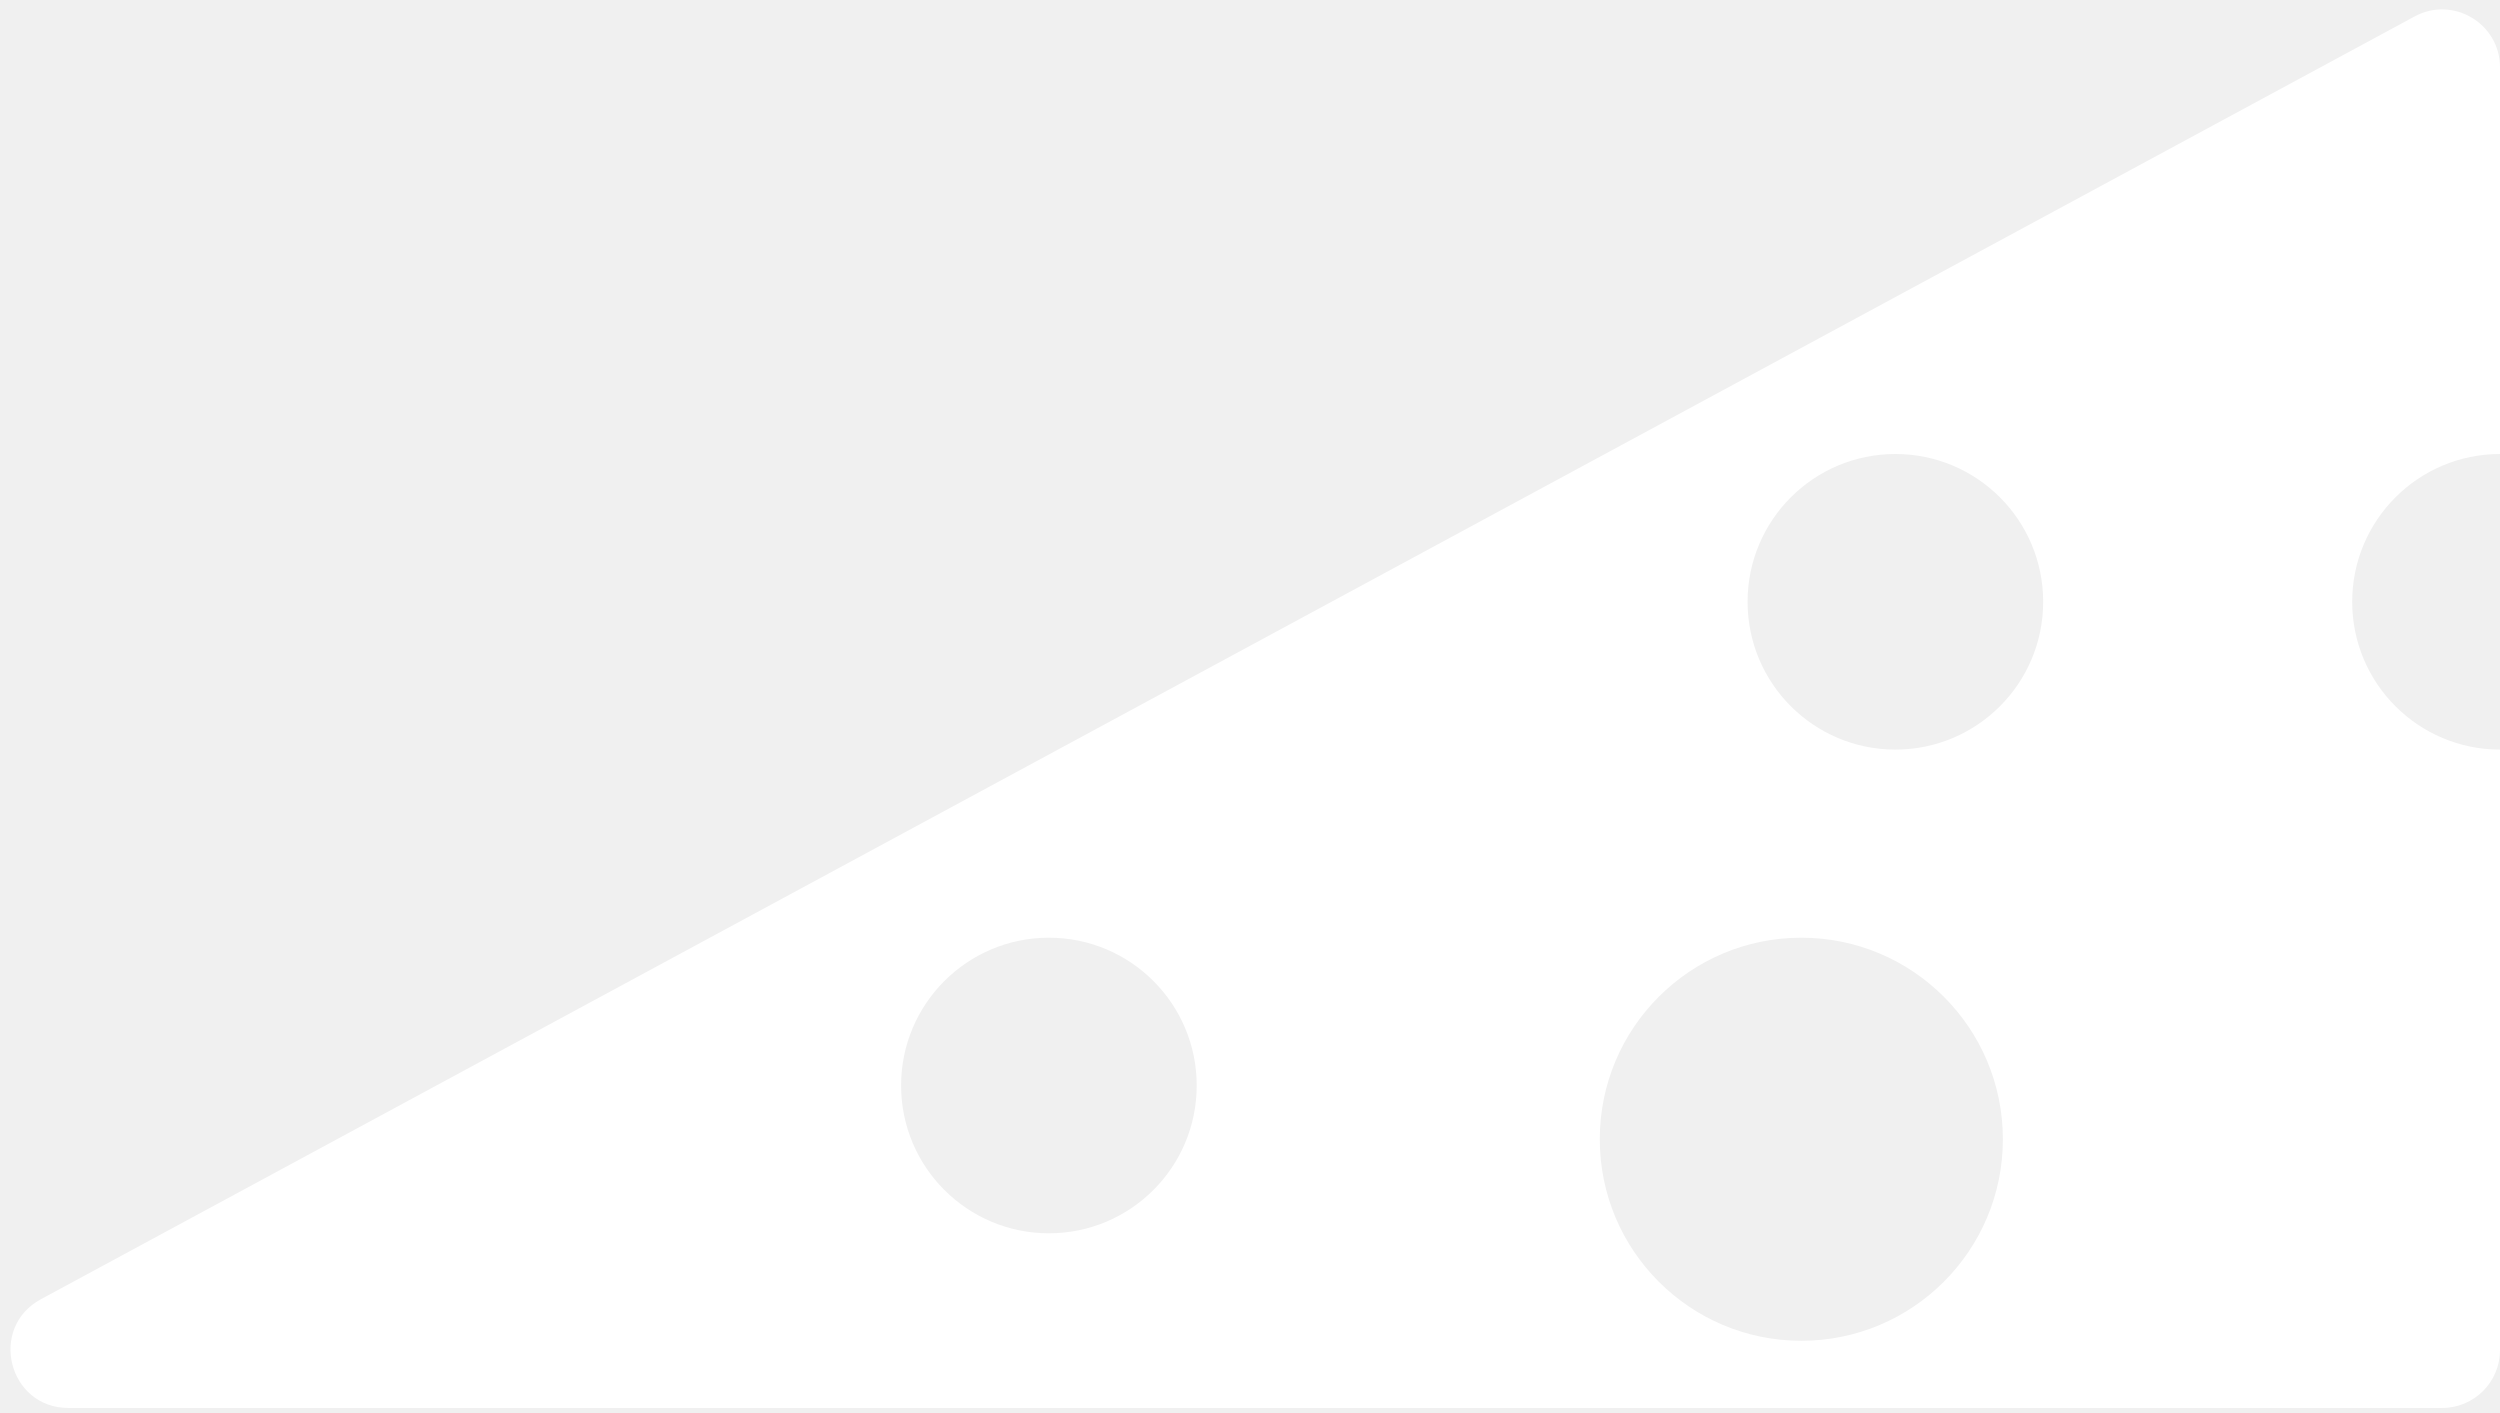
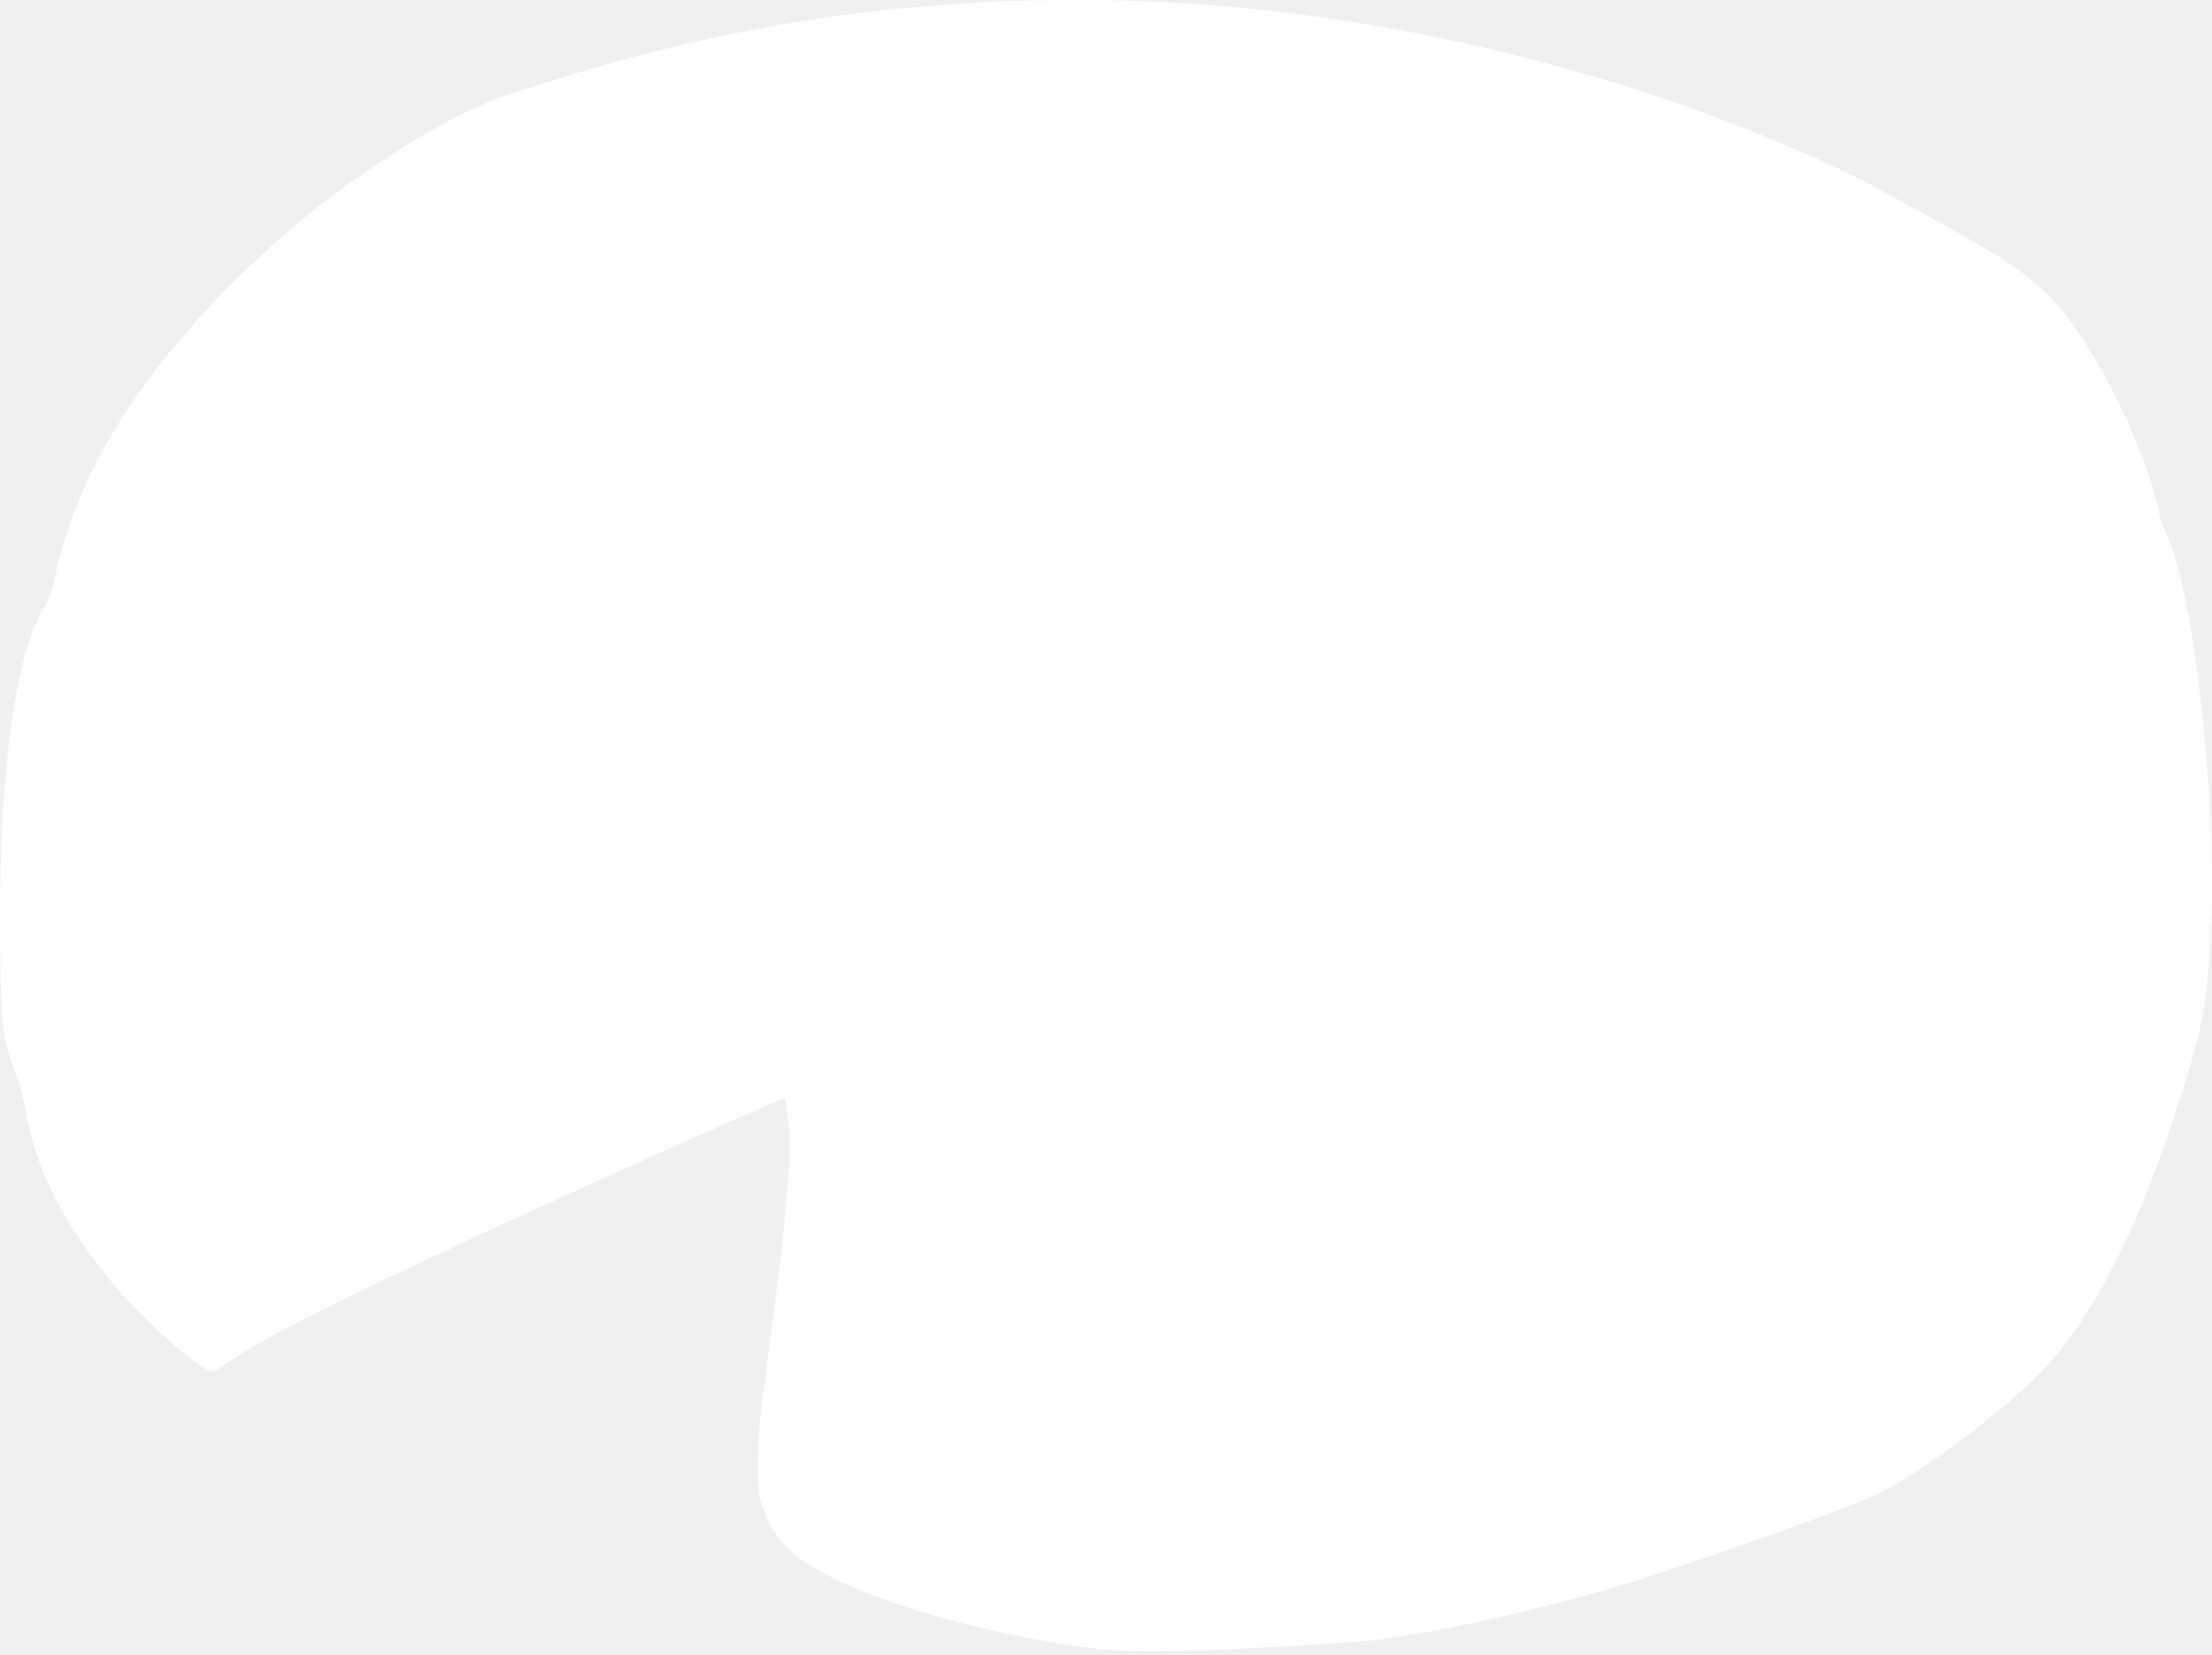
- <svg xmlns="http://www.w3.org/2000/svg" width="216" height="122" viewBox="0 0 216 122" fill="none">
-   <path fill-rule="evenodd" clip-rule="evenodd" d="M208.623 1.421C211.954 -0.379 216 2.033 216 5.82V39.226C208.948 39.226 203.23 44.943 203.23 51.996C203.23 59.048 208.948 64.765 216 64.765V116.649C216 119.41 213.761 121.649 211 121.649H5.915C0.724 121.649 -1.029 114.717 3.538 112.25L208.623 1.421ZM103.395 93.787C103.395 100.84 97.678 106.557 90.625 106.557C83.573 106.557 77.855 100.84 77.855 93.787C77.855 86.735 83.573 81.018 90.625 81.018C97.678 81.018 103.395 86.735 103.395 93.787ZM155.634 115.844C165.251 115.844 173.048 108.048 173.048 98.431C173.048 88.814 165.251 81.018 155.634 81.018C146.017 81.018 138.221 88.814 138.221 98.431C138.221 108.048 146.017 115.844 155.634 115.844ZM163.761 64.765C170.813 64.765 176.53 59.048 176.53 51.996C176.53 44.943 170.813 39.226 163.761 39.226C156.708 39.226 150.991 44.943 150.991 51.996C150.991 59.048 156.708 64.765 163.761 64.765Z" fill="white" />
+ <svg xmlns="http://www.w3.org/2000/svg" width="310" height="232" viewBox="0 0 310 232" fill="none">
+   <path d="M141.43 0.128C137.772 0.225 128.615 0.903 123.892 1.412C108.365 3.107 92.45 6.499 77.359 11.319C75.76 11.828 73.483 12.555 72.272 12.918C64.957 15.098 53.693 21.711 43.761 29.656C29.349 41.211 17.673 55.284 11.98 67.977C9.776 72.846 8.202 77.86 7.378 82.56C7.281 83.02 6.748 84.207 6.167 85.176C1.904 92.249 -0.325 110.102 0.038 133.913C0.208 144.377 0.402 145.734 2.267 150.748C2.776 152.08 3.381 154.357 3.648 155.835C4.98 163.732 8.468 170.781 15.323 179.332C18.836 183.74 26.393 190.717 28.985 191.952C29.736 192.315 29.93 192.315 30.39 192.025C30.657 191.831 31.819 191.08 32.934 190.329C37.584 187.18 52.288 179.913 74.816 169.594C88.332 163.393 109.455 154.018 109.891 154.018C110.157 154.018 110.375 155.52 110.569 158.742C110.86 163.32 110.133 171.362 108.001 187.325C106.451 198.928 106.233 201.205 106.209 205.372C106.209 209.126 106.257 209.49 106.863 211.258C107.953 214.431 109.673 216.757 112.216 218.573C118.175 222.812 130.19 226.954 144.457 229.692C153.42 231.412 157.78 231.702 168.196 231.339C177.304 231 187.284 230.443 191.208 230.055C199.59 229.256 214.753 225.961 226.816 222.352C236.07 219.591 256.756 212.275 262.546 209.732C268.408 207.164 281.924 196.99 286.914 191.419C293.334 184.249 299.123 173.082 303.943 158.742C308.57 144.886 309.176 142.1 309.805 131.248C310.847 113.565 307.553 83.238 303.653 74.978C303.192 74.009 302.635 72.313 302.417 71.175C300.794 63.278 294.084 49.543 288.707 43.124C286.842 40.896 283.62 38.183 280.471 36.196C276.571 33.726 262.836 26.119 258.912 24.254C225.896 8.533 186.17 -0.284 149.787 0.007C146.468 0.031 142.689 0.08 141.43 0.128Z" fill="white" />
</svg>
